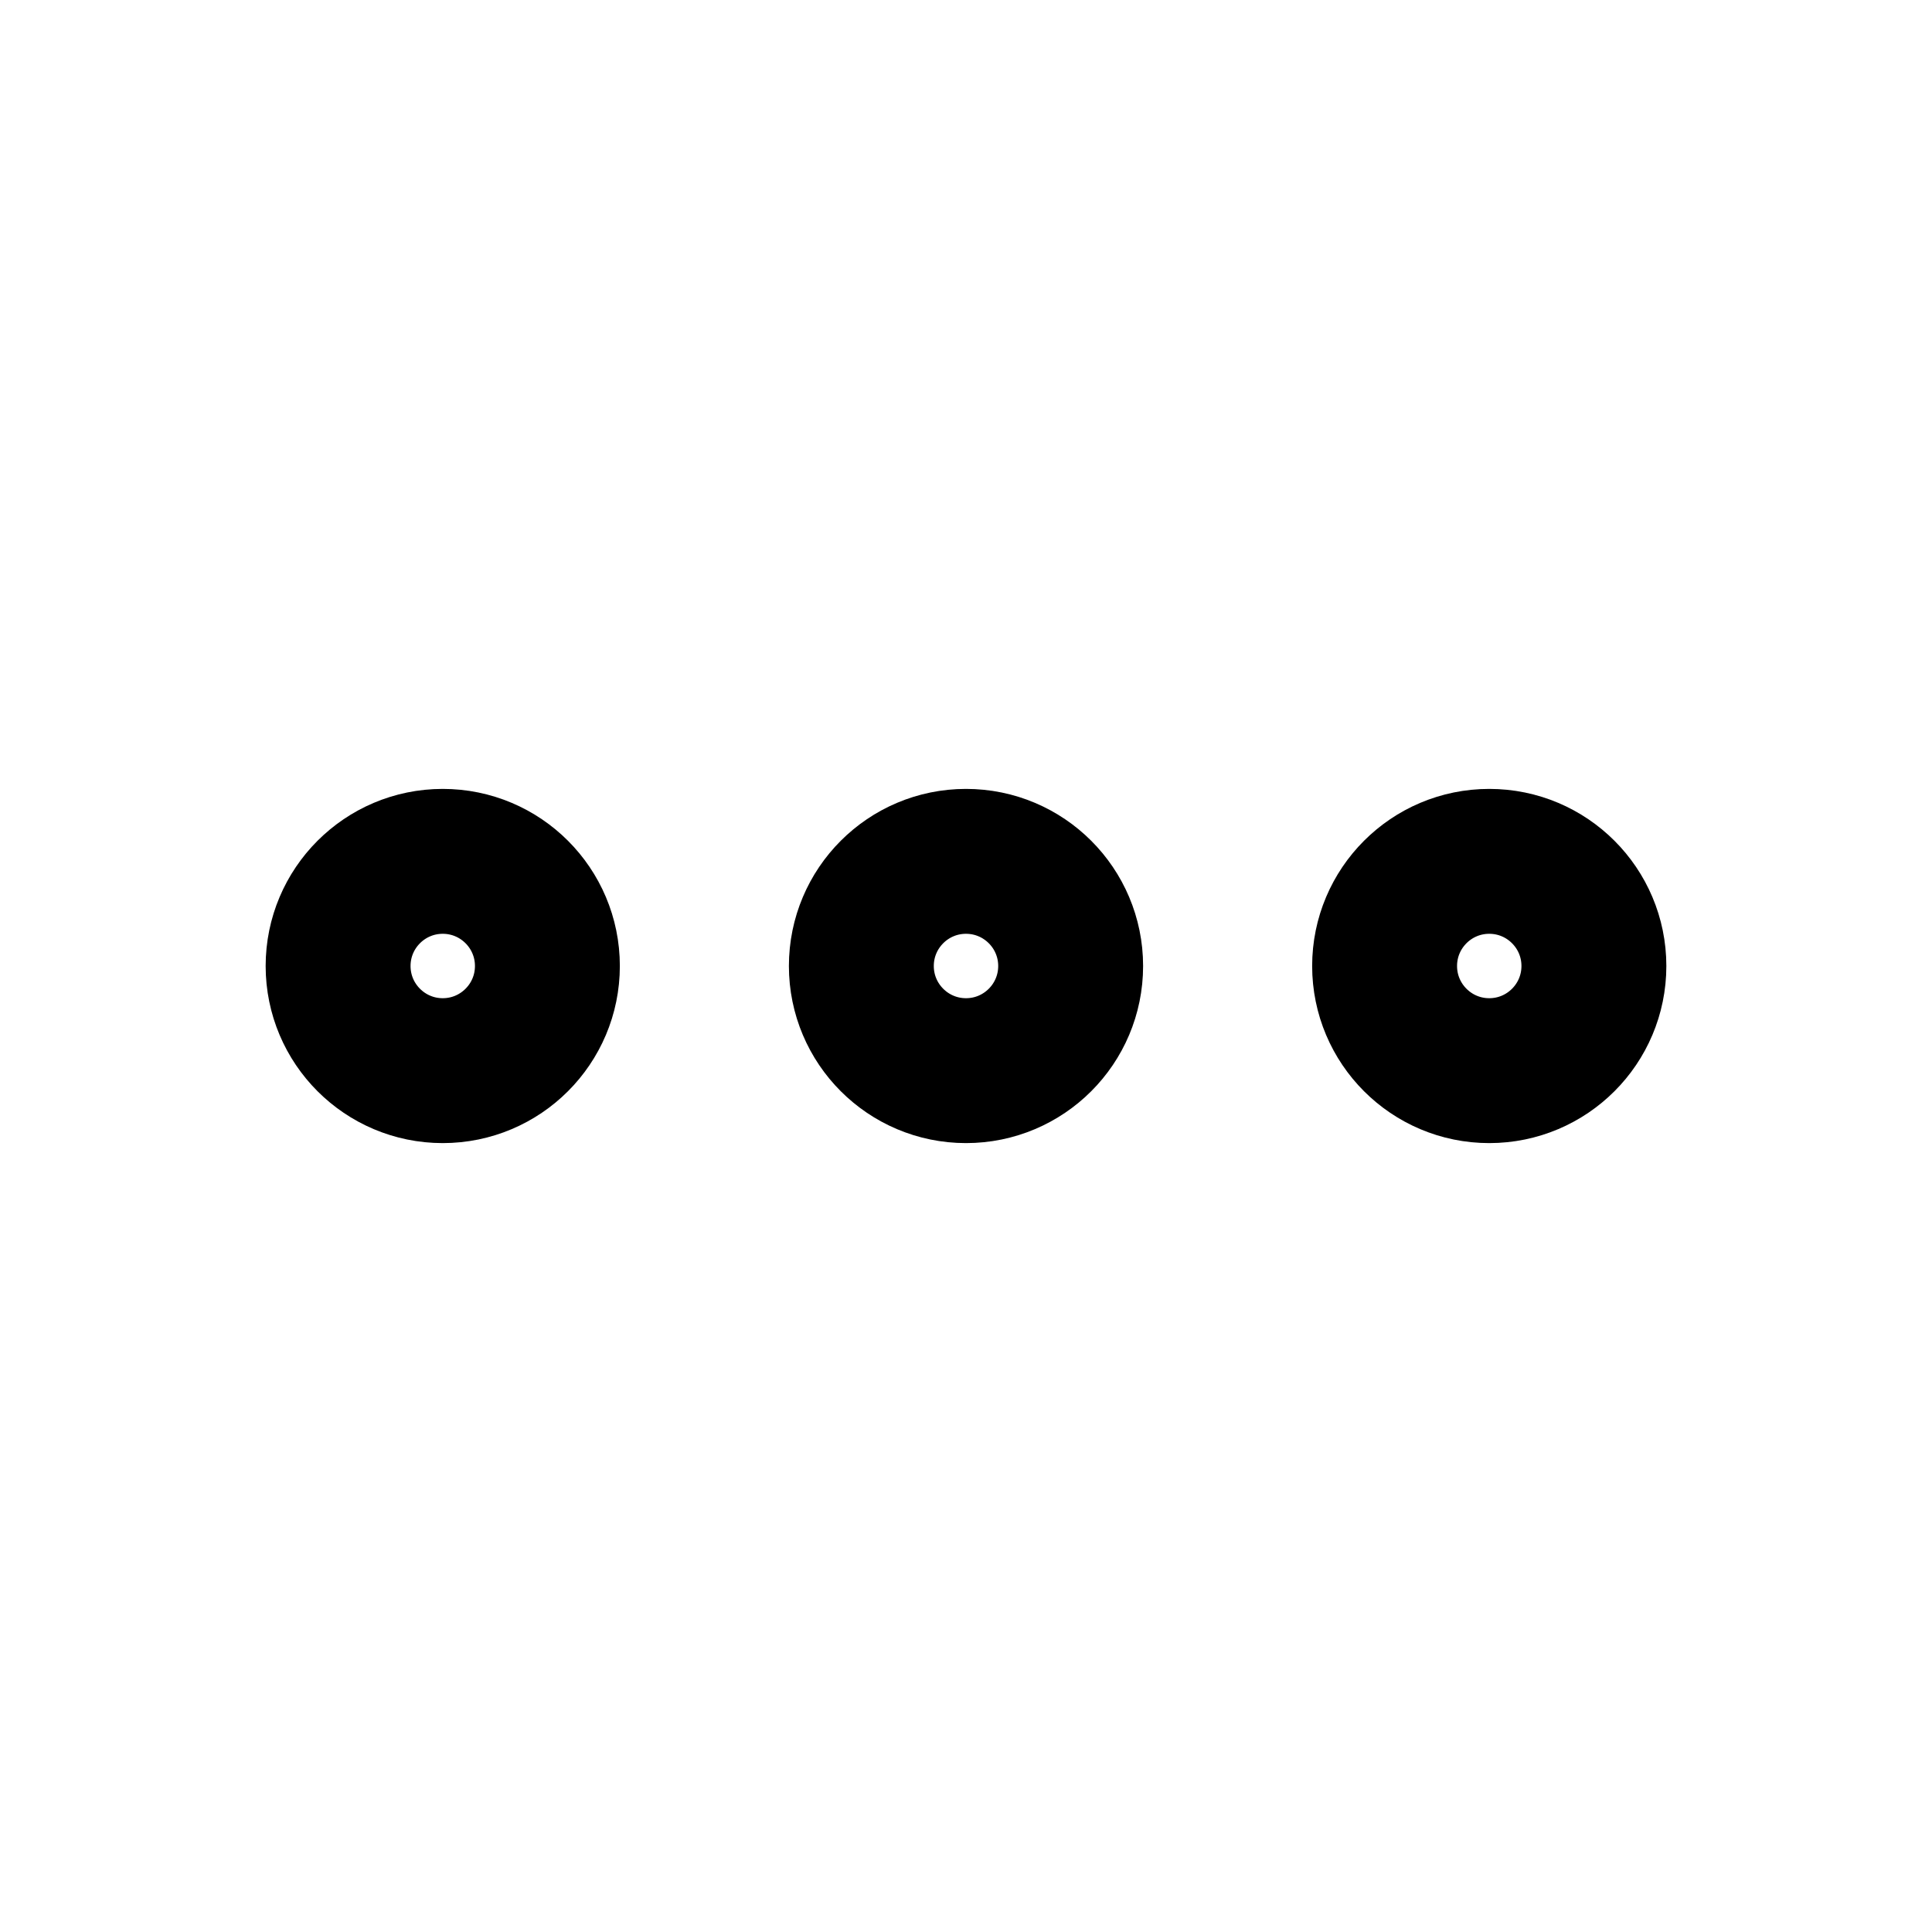
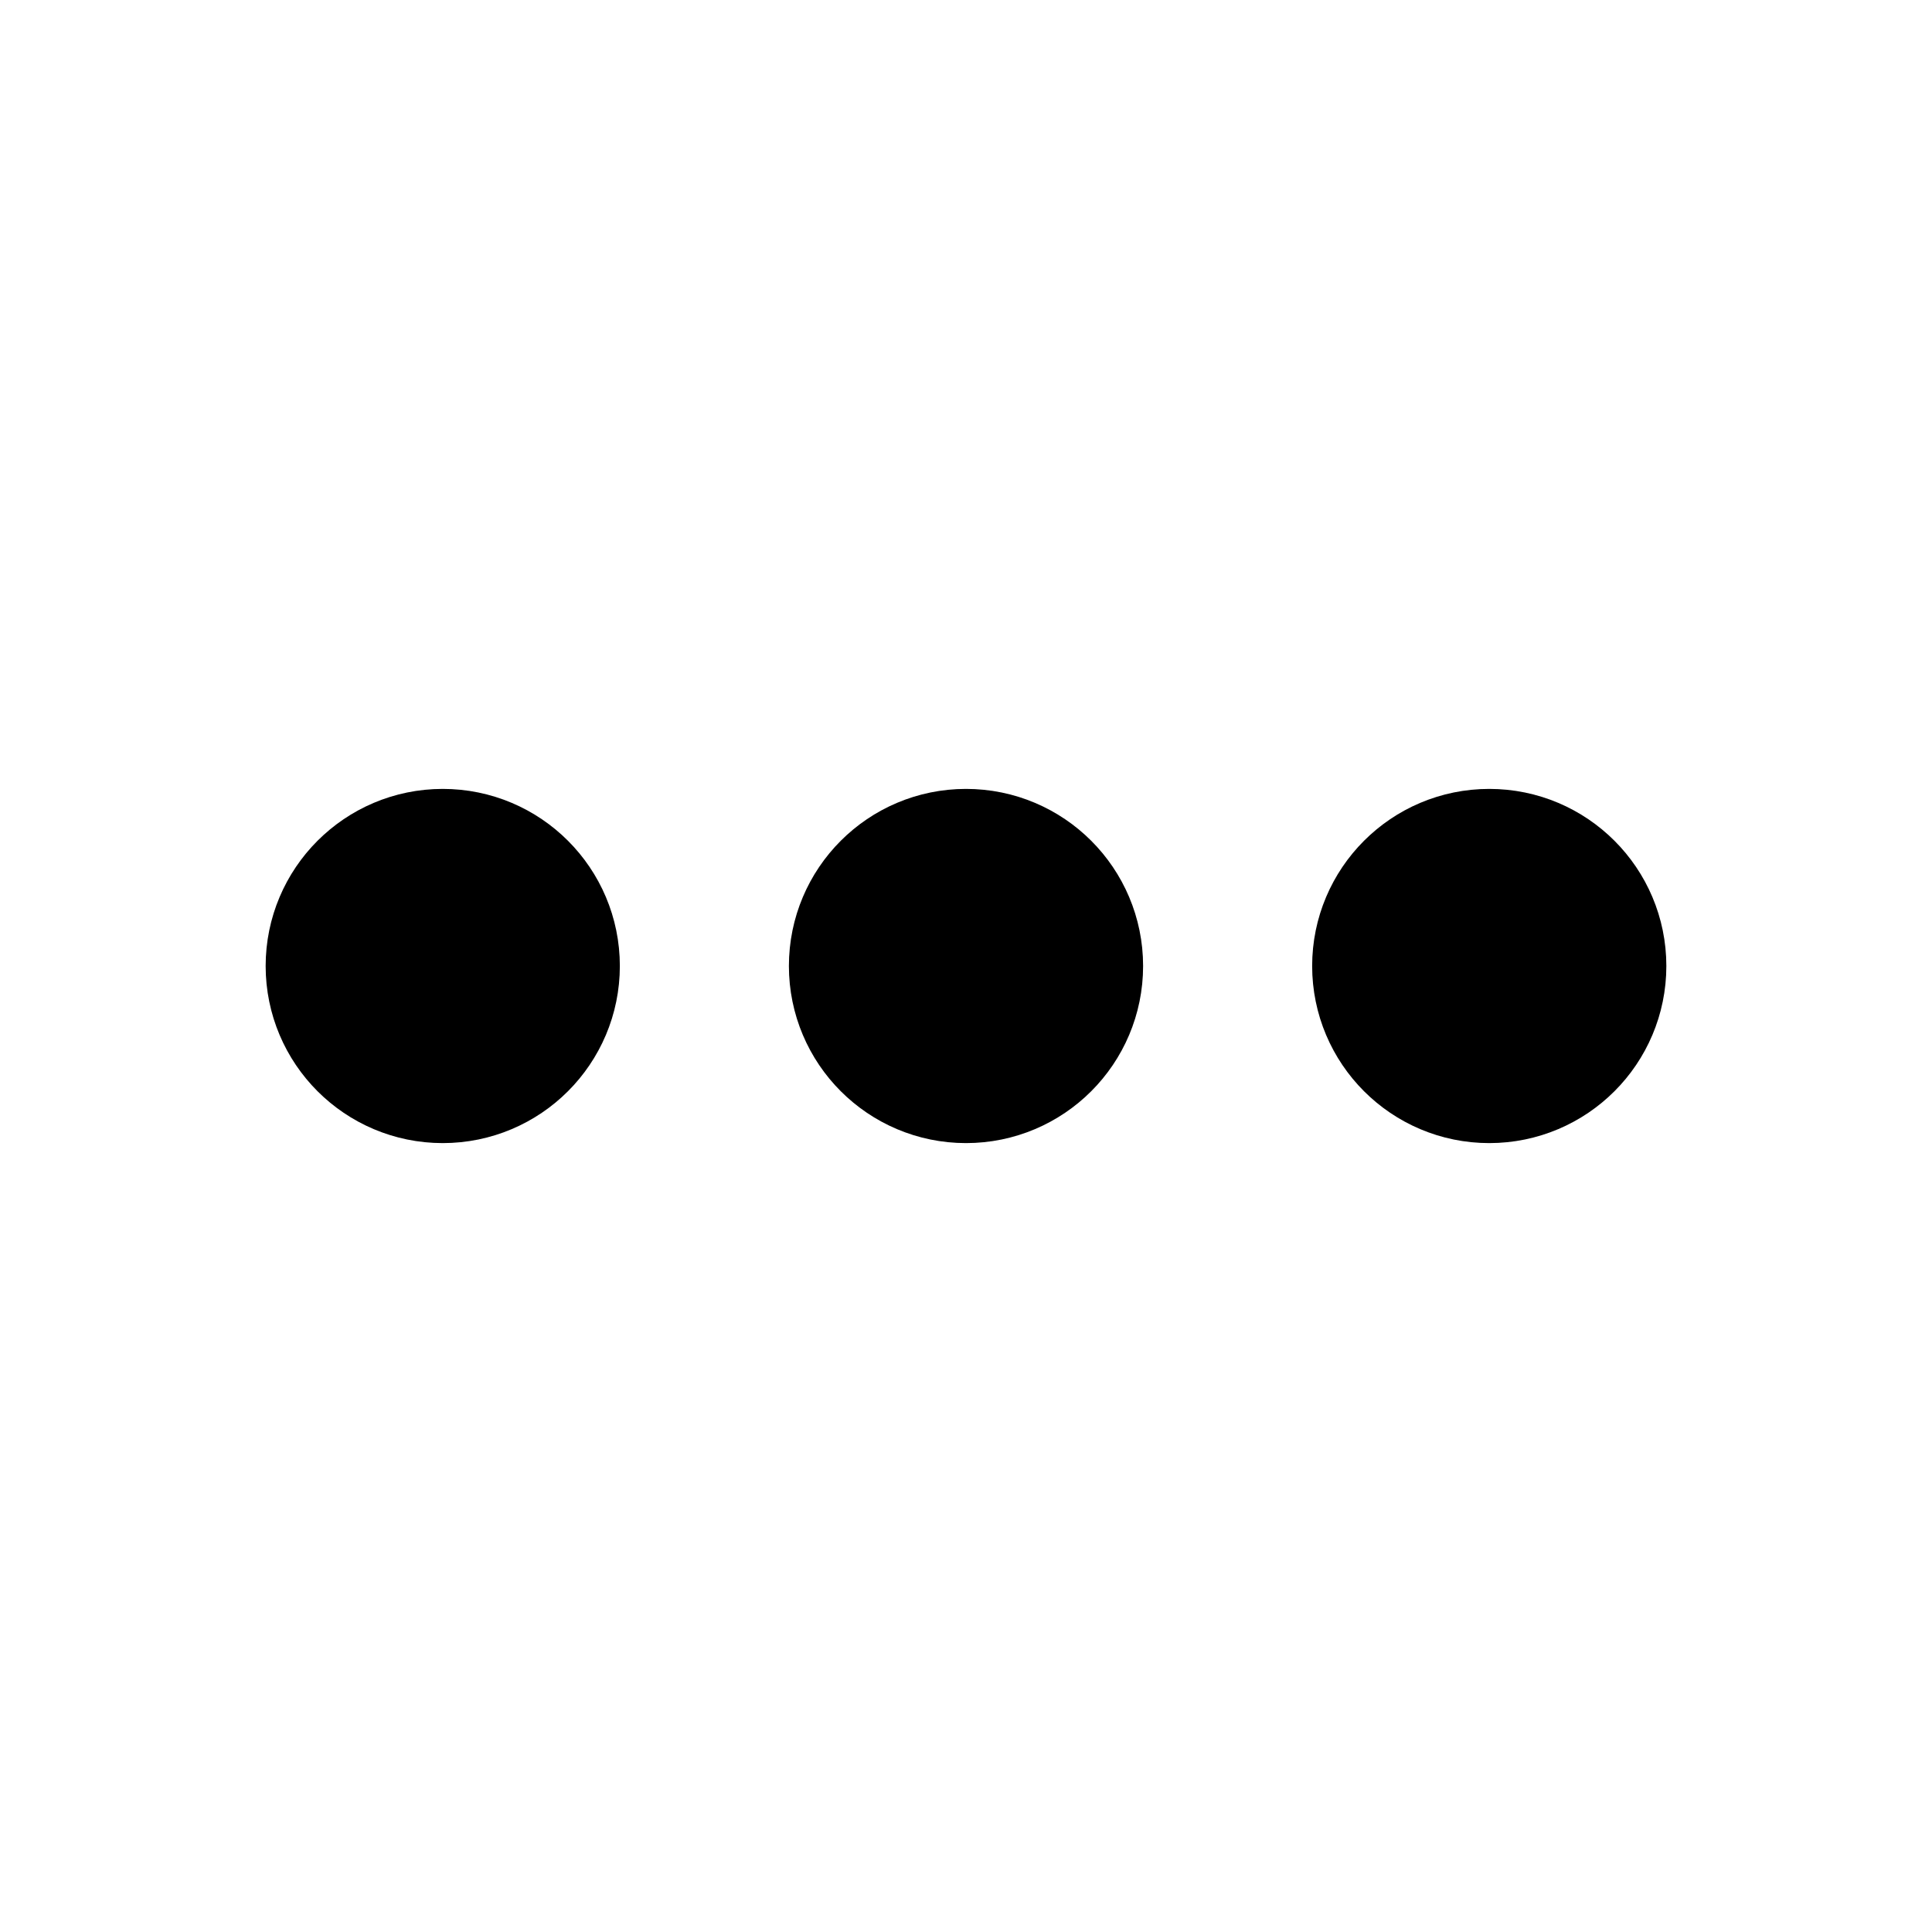
<svg xmlns="http://www.w3.org/2000/svg" viewBox="0 0 24 24" width="20" height="20" fill="none" stroke="currentColor" stroke-width="1.8" stroke-linecap="round" stroke-linejoin="round">
  <path d="M4.2 12 A1.3 1.3 0 1 0 6.8 12 A1.3 1.3 0 1 0 4.2 12 Z" />
  <path d="M10.7 12 A1.3 1.3 0 1 0 13.3 12 A1.3 1.3 0 1 0 10.7 12 Z" />
  <path d="M17.2 12 A1.3 1.3 0 1 0 19.8 12 A1.3 1.3 0 1 0 17.2 12 Z" />
+   <path d="M5.5 12 L 5.51 12" />
+   <path d="M12 12 L 12.01 12" />
+   <path d="M18.5 12 L 18.51 12" />
</svg>
